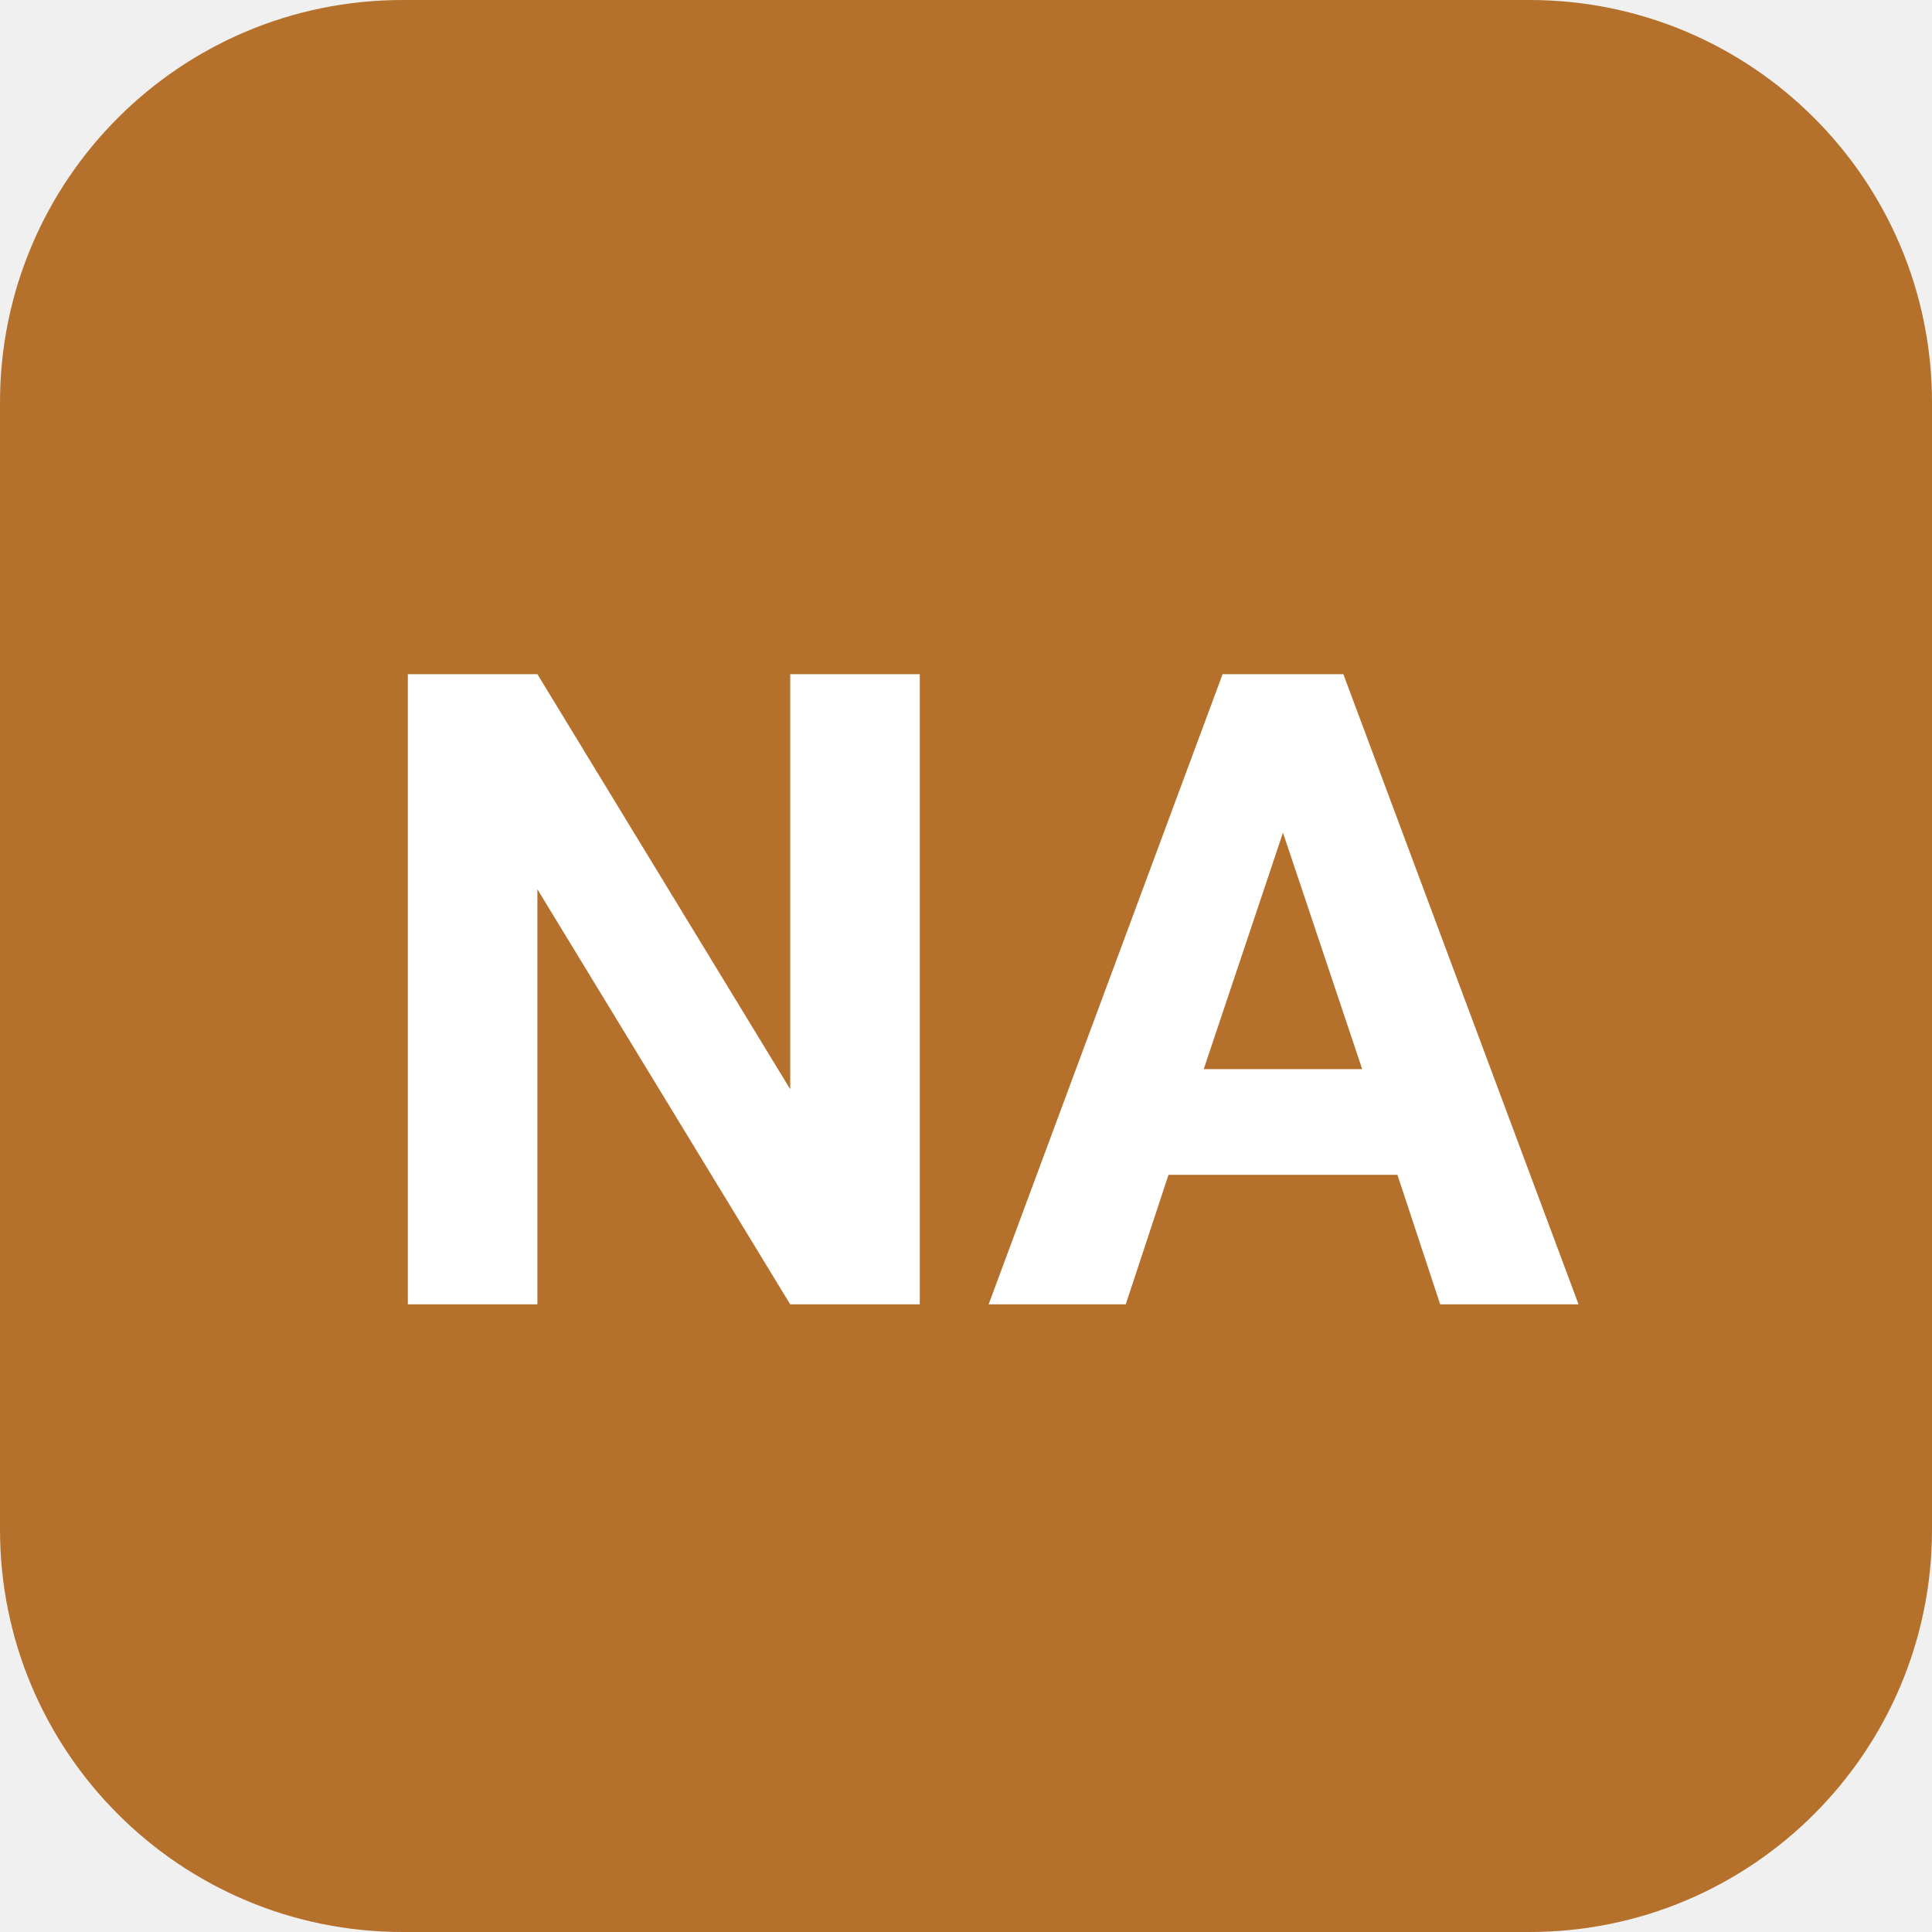
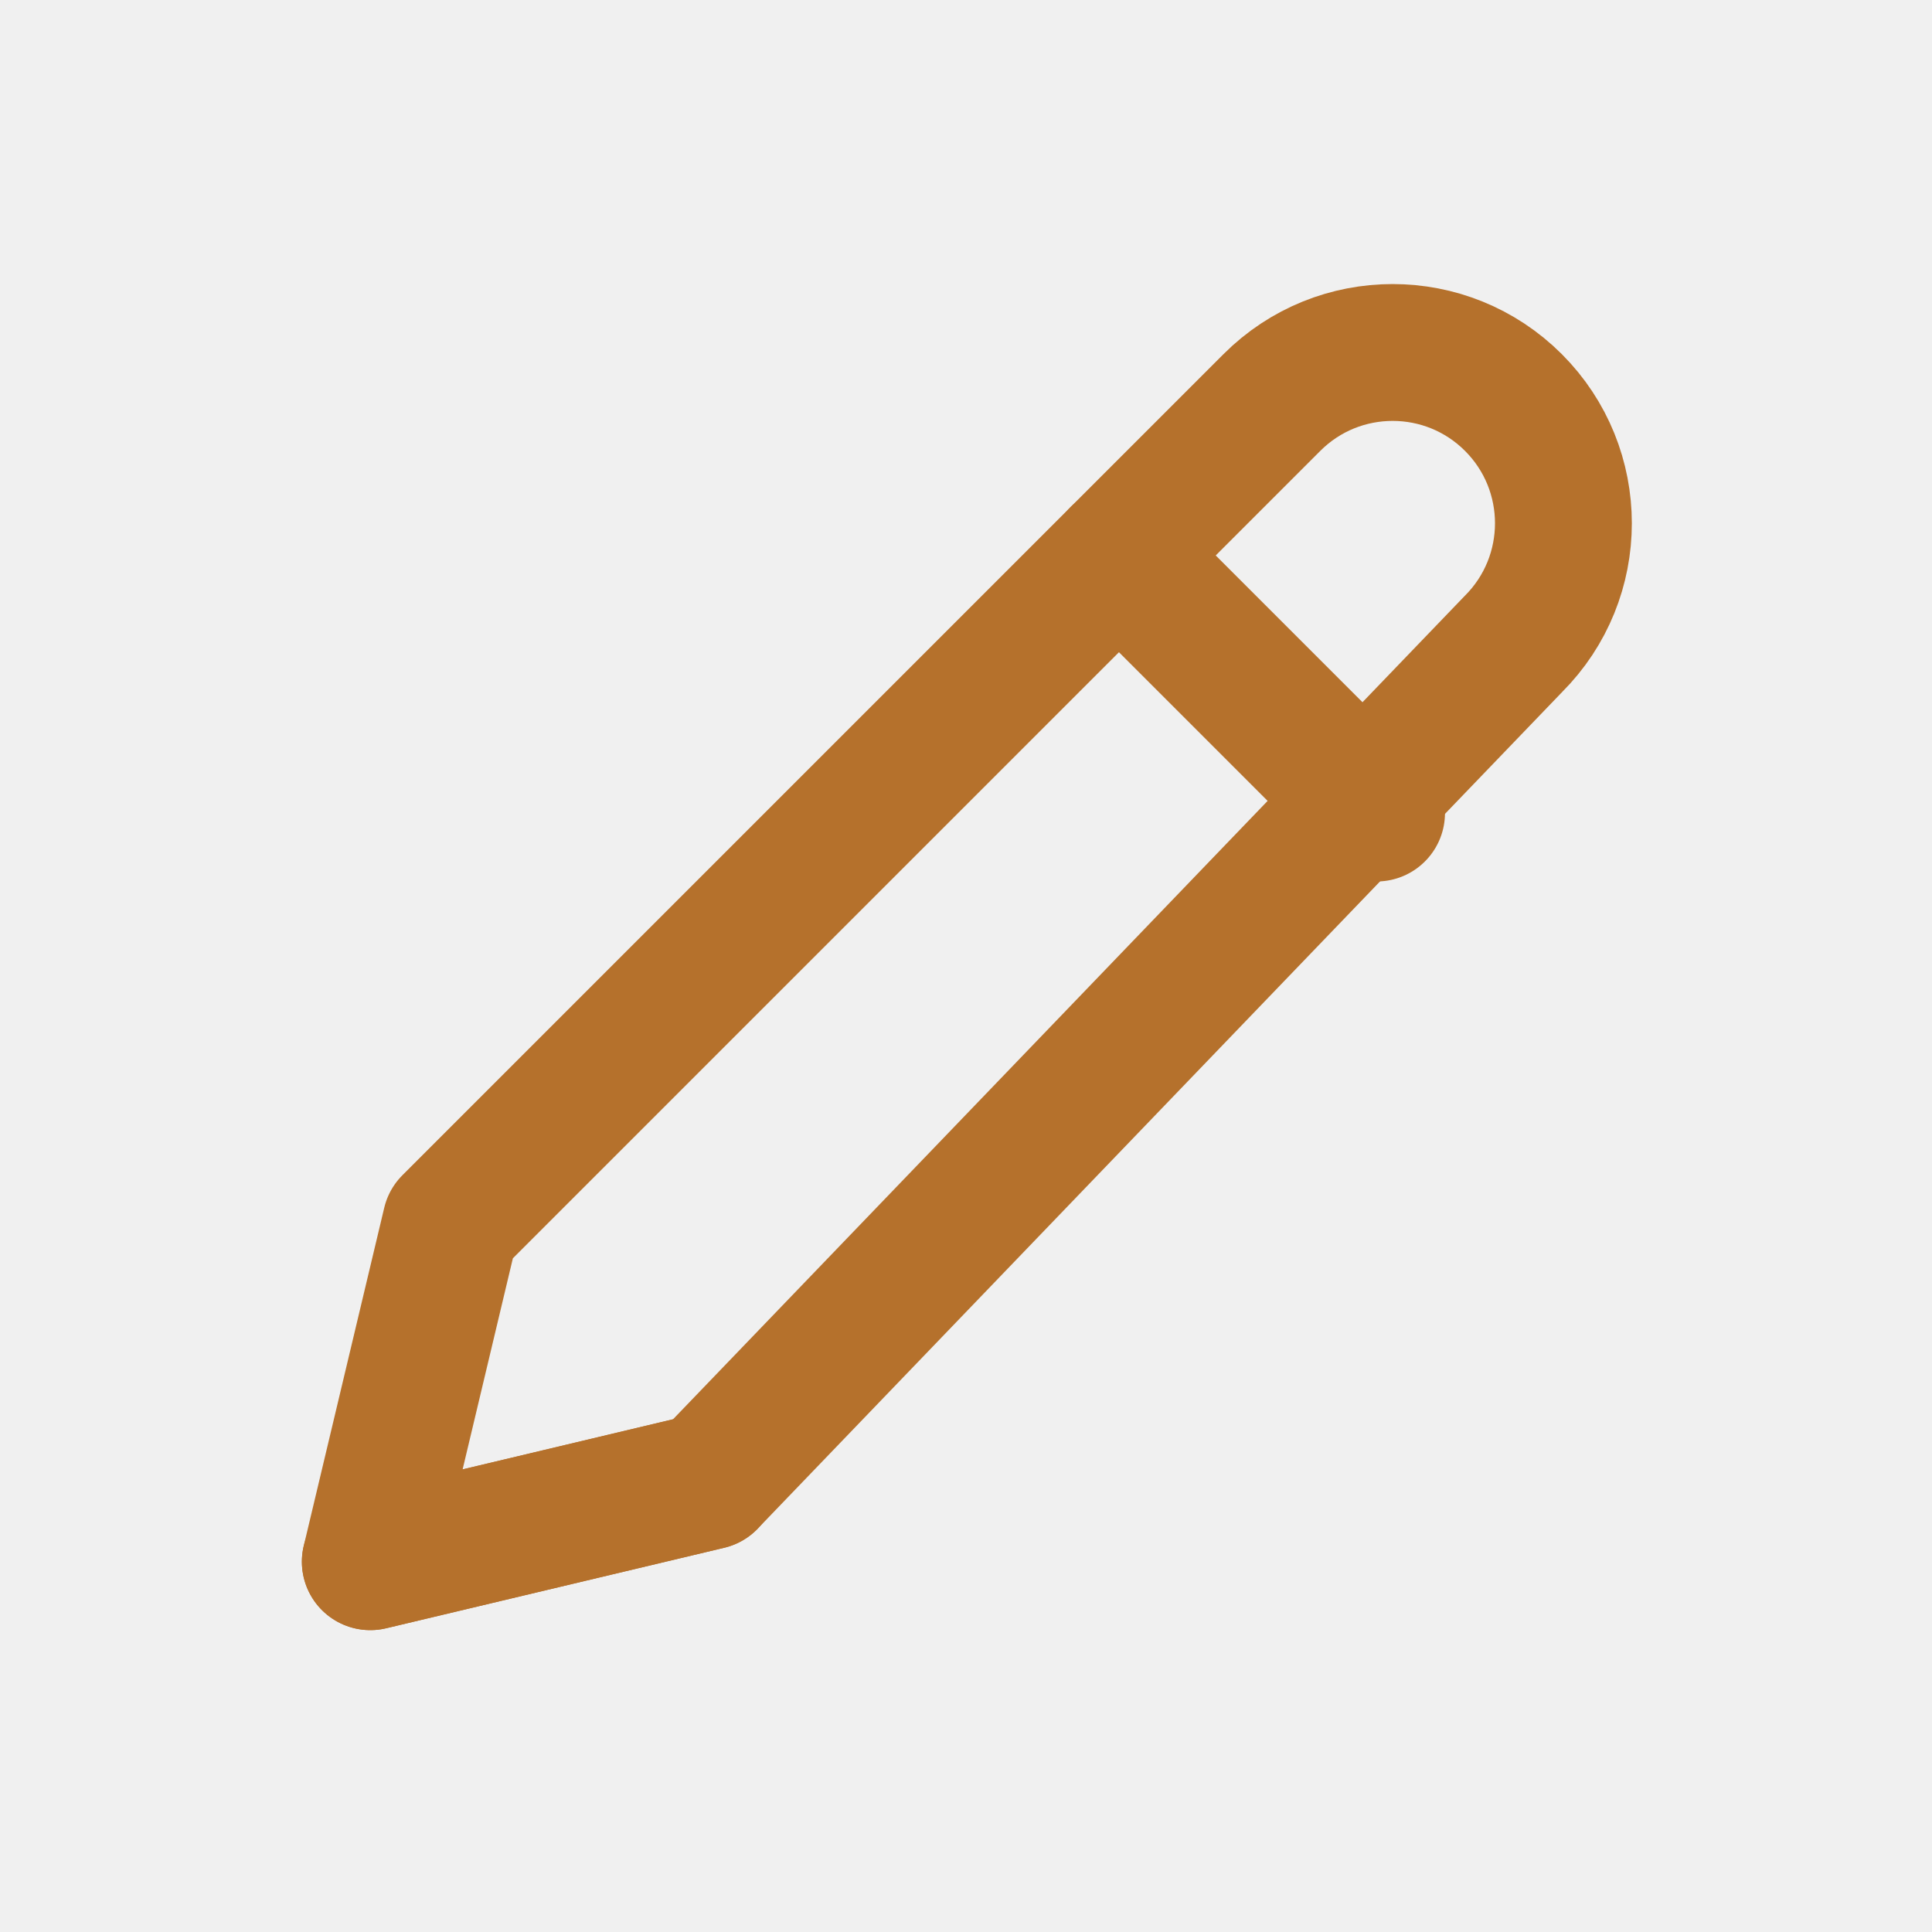
- <svg xmlns="http://www.w3.org/2000/svg" viewBox="0 0 24 24" role="img" aria-label="NA">
-   <rect width="24" height="24" rx="5" fill="#b5712c" />
-   <text x="12" y="16.2" text-anchor="middle" font-family="system-ui, -apple-system, 'Segoe UI', Roboto, sans-serif" font-size="11" font-weight="700" fill="#ffffff">NA</text>
+ <svg xmlns="http://www.w3.org/2000/svg" viewBox="0 0 24 24" role="img" aria-label="nano">
+   <path d="M4.6 19.4l1-4.2L15.8 5a2.1 2.1 0 0 1 3 3L8.8 18.4z" fill="none" stroke="#b5712c" stroke-width="1.7" stroke-linecap="round" stroke-linejoin="round" />
+   <path d="M13.9 6.9l3.2 3.2" fill="none" stroke="#b5712c" stroke-width="1.7" stroke-linecap="round" stroke-linejoin="round" />
+   <path d="M4.6 19.4l4.2-1" fill="none" stroke="#b5712c" stroke-width="1.7" stroke-linecap="round" stroke-linejoin="round" />
</svg>
